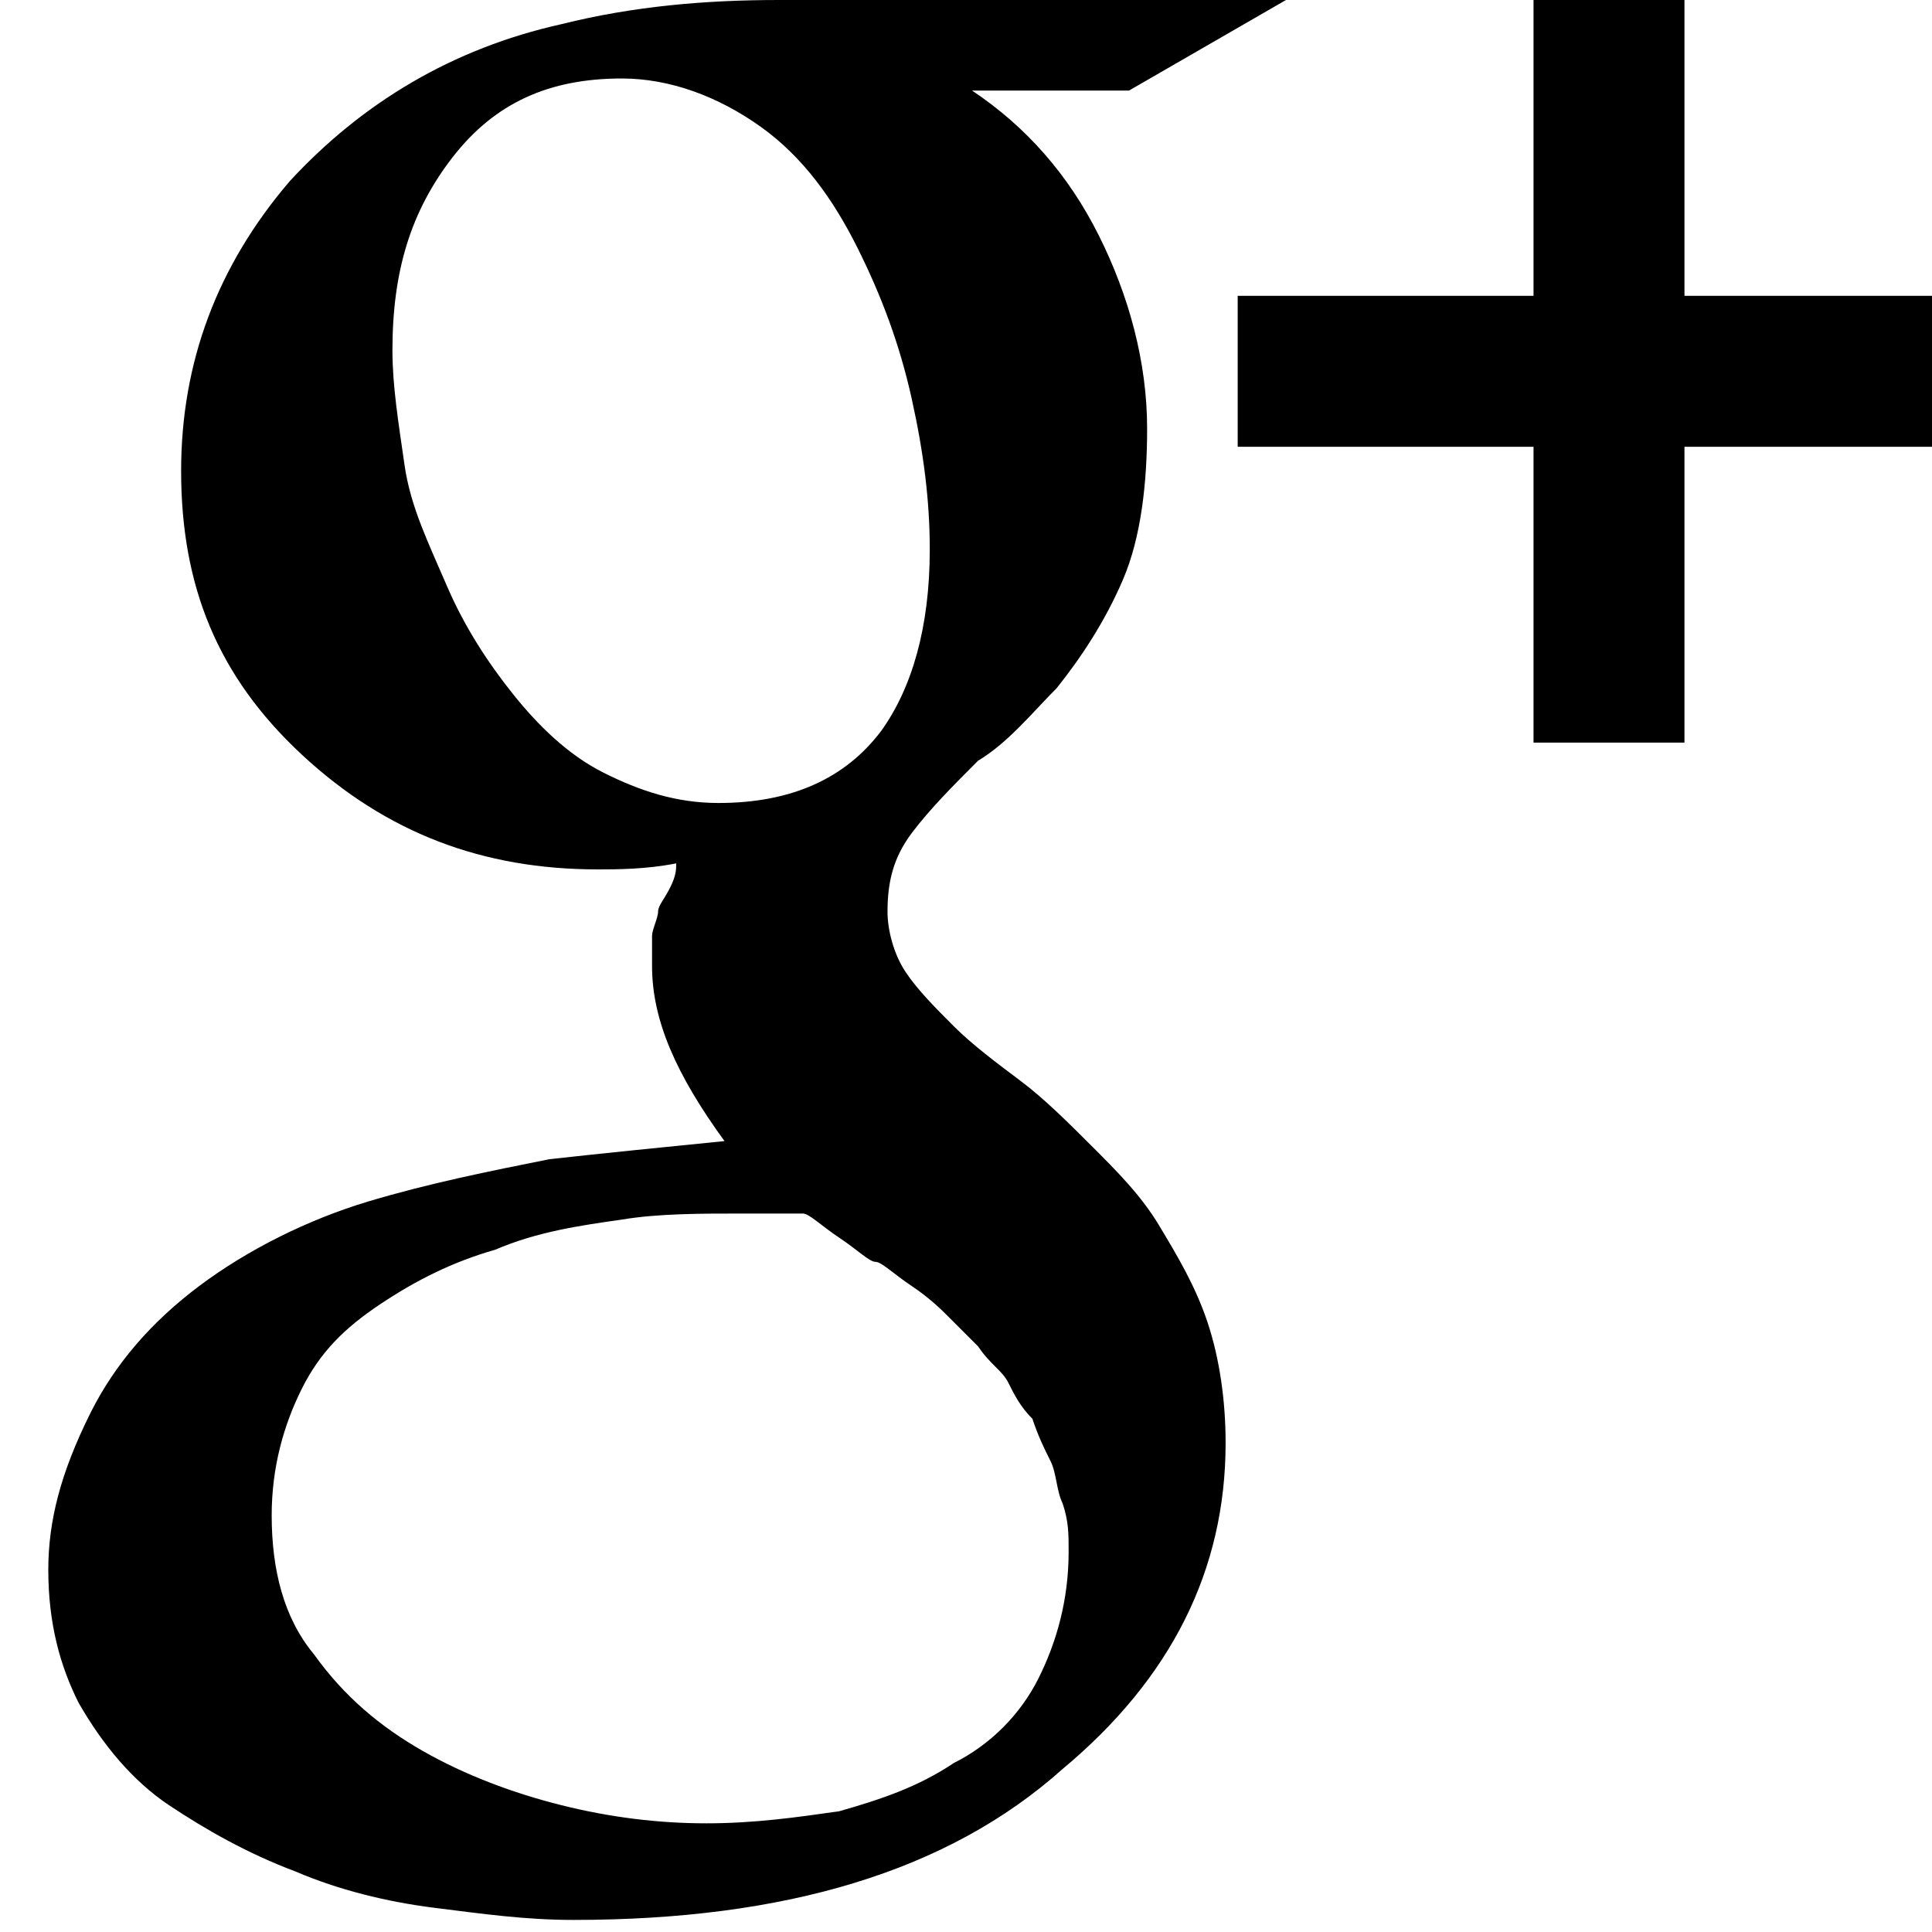
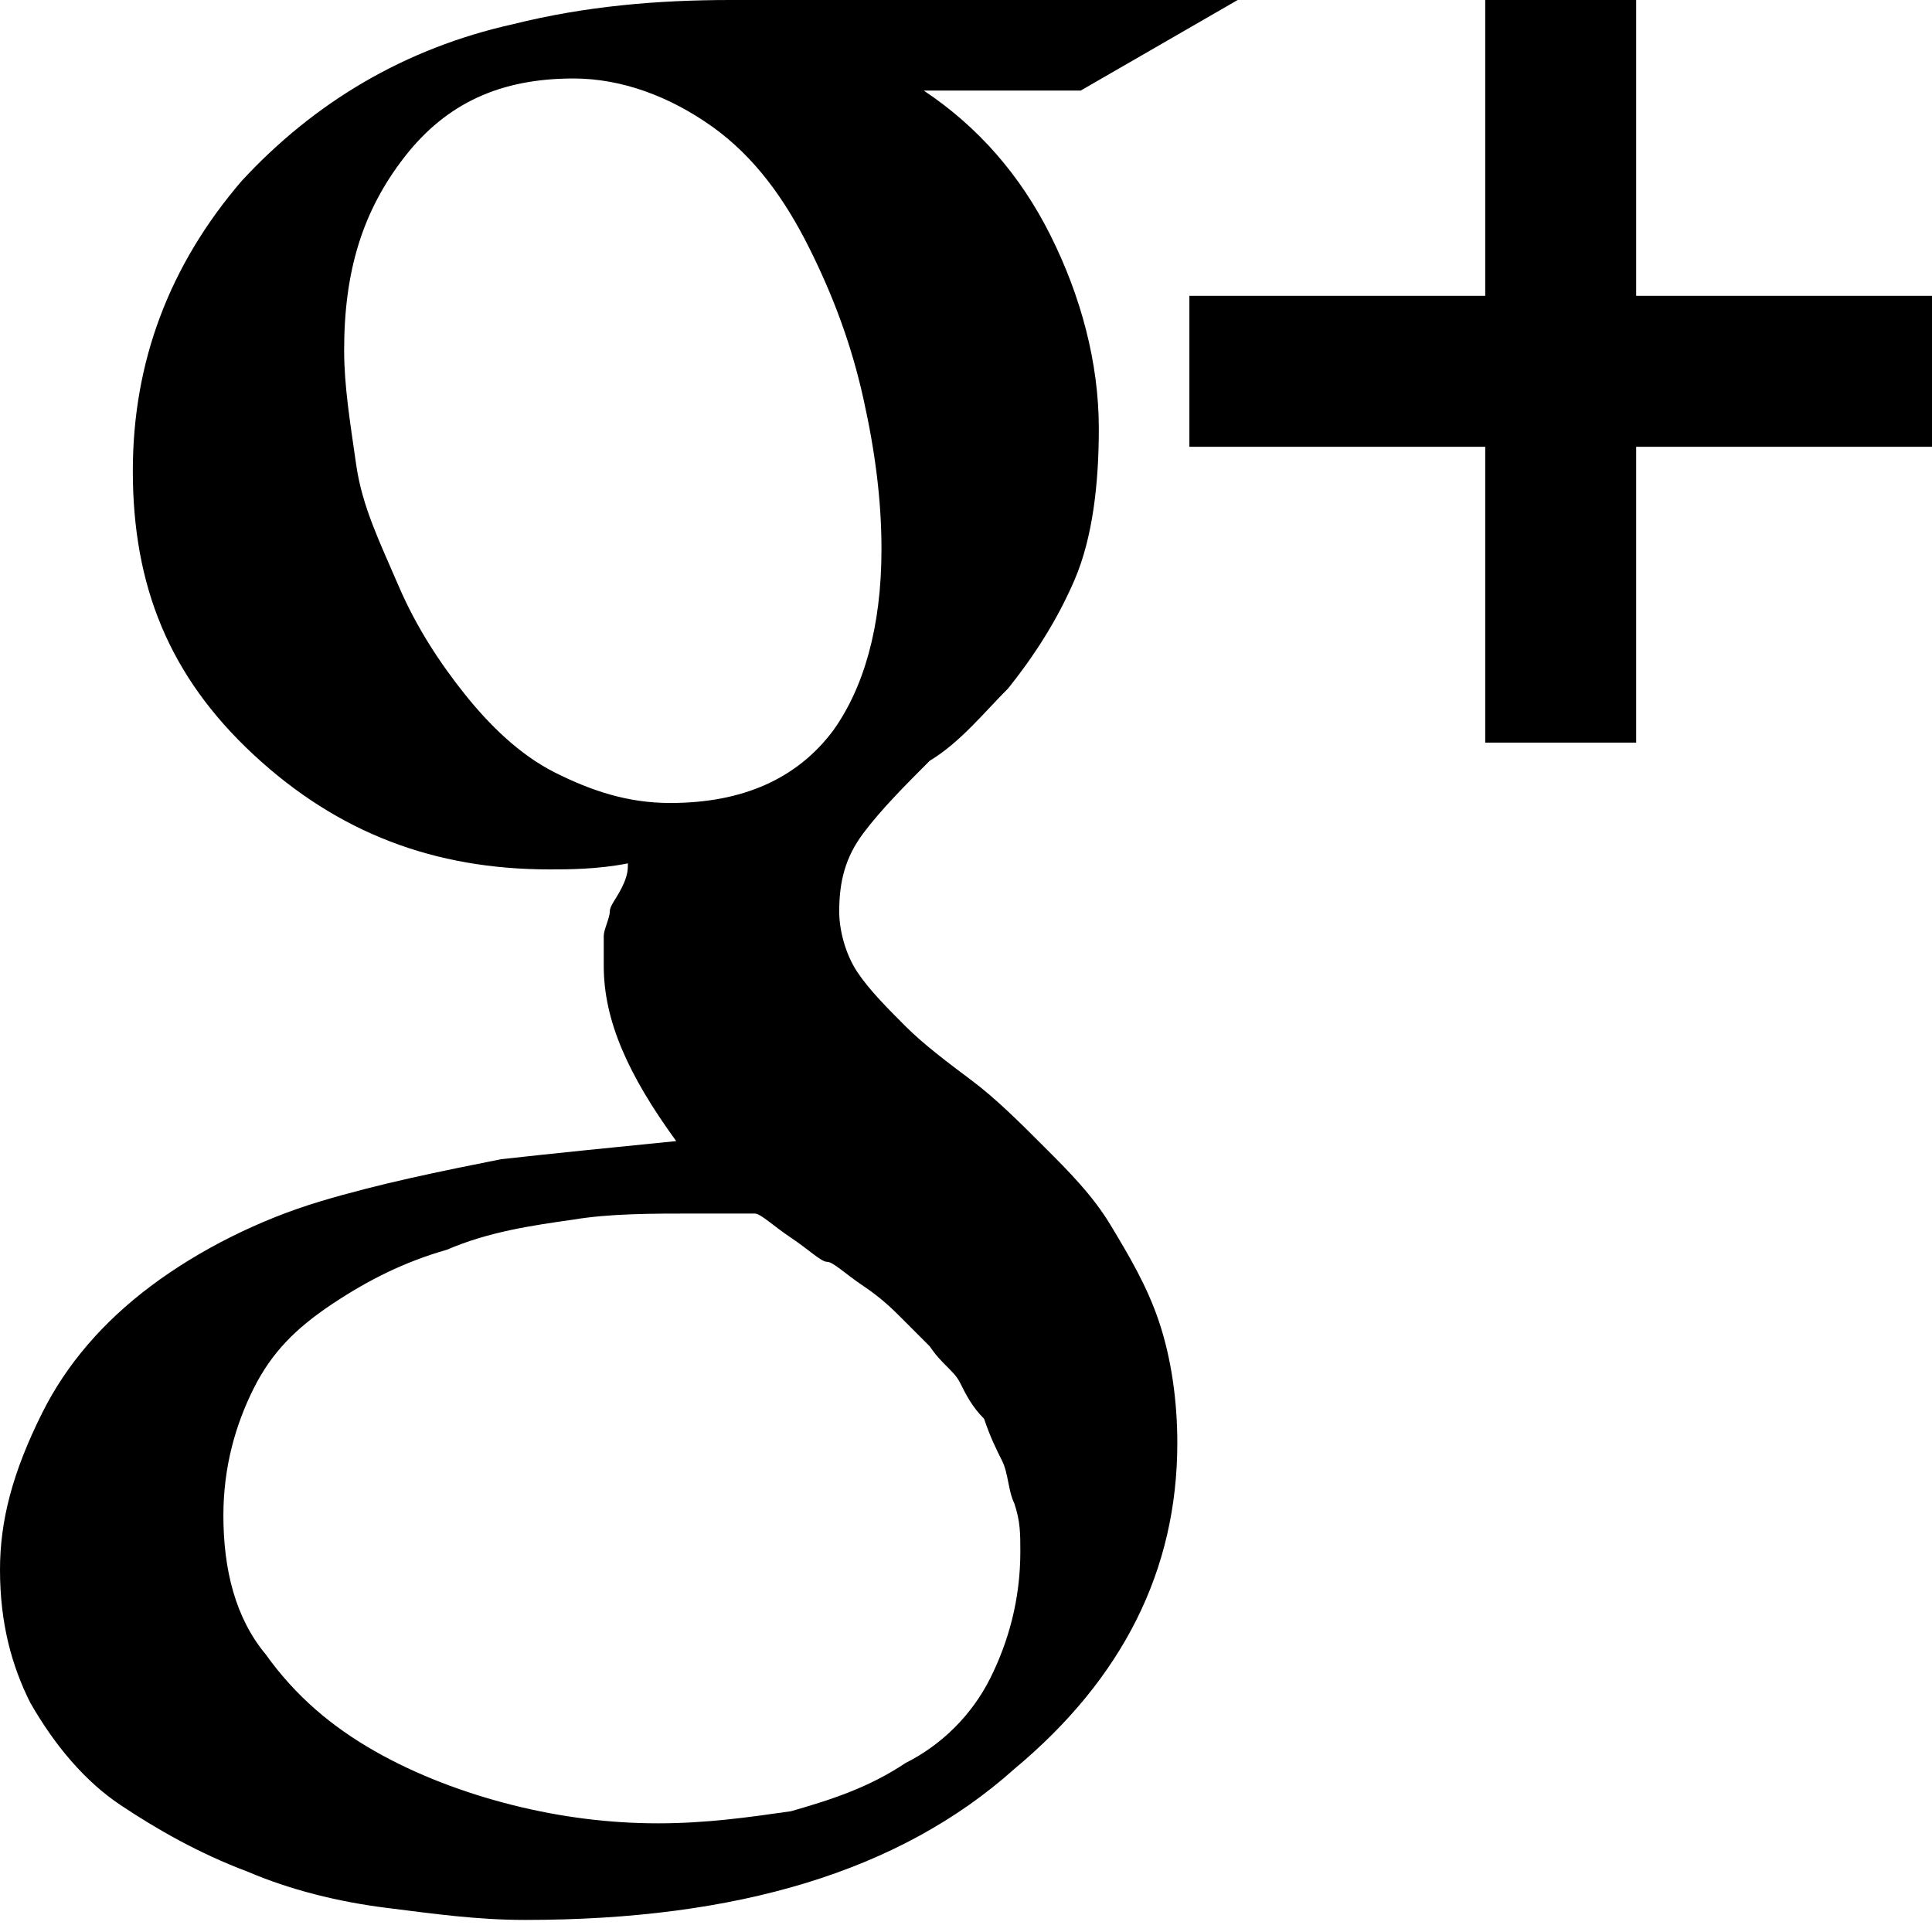
- <svg xmlns="http://www.w3.org/2000/svg" viewBox="0 0 32 32">
-   <path d="M17.7 25.7c0-.3 0-.5-.1-.8-.1-.2-.1-.5-.2-.7-.1-.2-.2-.4-.3-.7-.2-.2-.3-.4-.4-.6-.1-.2-.3-.3-.5-.6l-.5-.5c-.1-.1-.3-.3-.6-.5s-.5-.4-.6-.4-.3-.2-.6-.4-.5-.4-.6-.4h-1c-.7 0-1.4 0-2 .1-.7.1-1.4.2-2.1.5-.7.2-1.3.5-1.9.9s-1 .8-1.3 1.4c-.3.6-.5 1.3-.5 2.1 0 .9.2 1.7.7 2.3.5.7 1.1 1.2 1.8 1.6s1.5.7 2.3.9 1.6.3 2.4.3c.8 0 1.5-.1 2.2-.2.7-.2 1.3-.4 1.9-.8.6-.3 1.1-.8 1.4-1.4.3-.6.5-1.3.5-2.1zM15.4 9.1c0-.8-.1-1.6-.3-2.5-.2-.9-.5-1.7-.9-2.5s-.9-1.5-1.6-2c-.7-.5-1.5-.8-2.3-.8-1.2 0-2.1.4-2.8 1.3-.7.9-1 1.9-1 3.2 0 .6.1 1.2.2 1.9s.4 1.3.7 2c.3.7.7 1.3 1.1 1.8.4.5.9 1 1.5 1.3.6.3 1.2.5 1.9.5 1.2 0 2.1-.4 2.7-1.2.5-.7.8-1.7.8-3zM12.9 0h8.4l-2.6 1.5h-2.6c.9.6 1.6 1.4 2.1 2.4S19 6 19 7.1c0 .9-.1 1.8-.4 2.5-.3.7-.7 1.3-1.1 1.8-.4.4-.8.9-1.3 1.2-.4.4-.8.8-1.1 1.2-.3.4-.4.8-.4 1.3 0 .3.1.7.3 1 .2.3.5.6.8.9.3.3.7.6 1.1.9.4.3.8.7 1.2 1.1.4.4.8.8 1.1 1.3.3.5.6 1 .8 1.6.2.6.3 1.3.3 2 0 2.1-.9 3.9-2.7 5.4-1.9 1.7-4.6 2.5-8.1 2.5-.8 0-1.5-.1-2.3-.2-.8-.1-1.6-.3-2.3-.6-.8-.3-1.5-.7-2.1-1.1-.6-.4-1.1-1-1.5-1.7C1 27.6.8 26.9.8 26c0-.8.2-1.6.7-2.6.4-.8 1-1.5 1.8-2.1.8-.6 1.8-1.1 2.8-1.4 1-.3 2-.5 3-.7.9-.1 1.9-.2 2.9-.3-.8-1.1-1.2-2-1.2-2.9v-.5c0-.1.1-.3.1-.4 0-.1.1-.2.2-.4s.1-.3.1-.4c-.5.1-1 .1-1.3.1-1.9 0-3.5-.6-4.9-1.9-1.4-1.3-2-2.8-2-4.7C3 6 3.6 4.4 4.8 3 6 1.7 7.5.8 9.3.4c1.2-.3 2.4-.4 3.6-.4zm19.9 4.9v2.5h-4.9v4.9h-2.5V7.4h-4.9V4.9h4.9V0h2.5v4.9h4.9z" />
+ <svg xmlns="http://www.w3.org/2000/svg" version="1.1" id="Layer_1" x="0px" y="0px" viewBox="0 0 32 32" style="enable-background:new 0 0 32 32;" xml:space="preserve">
+   <path d="M16.9,25.7c0-0.3,0-0.5-0.1-0.8c-0.1-0.2-0.1-0.5-0.2-0.7s-0.2-0.4-0.3-0.7c-0.2-0.2-0.3-0.4-0.4-0.6  c-0.1-0.2-0.3-0.3-0.5-0.6l-0.5-0.5c-0.1-0.1-0.3-0.3-0.6-0.5s-0.5-0.4-0.6-0.4s-0.3-0.2-0.6-0.4s-0.5-0.4-0.6-0.4h-1  c-0.7,0-1.4,0-2,0.1c-0.7,0.1-1.4,0.2-2.1,0.5c-0.7,0.2-1.3,0.5-1.9,0.9s-1,0.8-1.3,1.4s-0.5,1.3-0.5,2.1c0,0.9,0.2,1.7,0.7,2.3  c0.5,0.7,1.1,1.2,1.8,1.6s1.5,0.7,2.3,0.9s1.6,0.3,2.4,0.3c0.8,0,1.5-0.1,2.2-0.2c0.7-0.2,1.3-0.4,1.9-0.8c0.6-0.3,1.1-0.8,1.4-1.4  C16.7,27.2,16.9,26.5,16.9,25.7z M14.6,9.1c0-0.8-0.1-1.6-0.3-2.5s-0.5-1.7-0.9-2.5s-0.9-1.5-1.6-2c-0.7-0.5-1.5-0.8-2.3-0.8  c-1.2,0-2.1,0.4-2.8,1.3s-1,1.9-1,3.2c0,0.6,0.1,1.2,0.2,1.9s0.4,1.3,0.7,2c0.3,0.7,0.7,1.3,1.1,1.8c0.4,0.5,0.9,1,1.5,1.3  s1.2,0.5,1.9,0.5c1.2,0,2.1-0.4,2.7-1.2C14.3,11.4,14.6,10.4,14.6,9.1z M12.1,0h8.4l-2.6,1.5h-2.6c0.9,0.6,1.6,1.4,2.1,2.4  s0.8,2.1,0.8,3.2c0,0.9-0.1,1.8-0.4,2.5c-0.3,0.7-0.7,1.3-1.1,1.8c-0.4,0.4-0.8,0.9-1.3,1.2c-0.4,0.4-0.8,0.8-1.1,1.2  s-0.4,0.8-0.4,1.3c0,0.3,0.1,0.7,0.3,1c0.2,0.3,0.5,0.6,0.8,0.9c0.3,0.3,0.7,0.6,1.1,0.9c0.4,0.3,0.8,0.7,1.2,1.1  c0.4,0.4,0.8,0.8,1.1,1.3c0.3,0.5,0.6,1,0.8,1.6c0.2,0.6,0.3,1.3,0.3,2c0,2.1-0.9,3.9-2.7,5.4c-1.9,1.7-4.6,2.5-8.1,2.5  c-0.8,0-1.5-0.1-2.3-0.2S4.8,31.3,4.1,31c-0.8-0.3-1.5-0.7-2.1-1.1s-1.1-1-1.5-1.7C0.2,27.6,0,26.9,0,26c0-0.8,0.2-1.6,0.7-2.6  c0.4-0.8,1-1.5,1.8-2.1s1.8-1.1,2.8-1.4s2-0.5,3-0.7c0.9-0.1,1.9-0.2,2.9-0.3c-0.8-1.1-1.2-2-1.2-2.9v-0.5c0-0.1,0.1-0.3,0.1-0.4  c0-0.1,0.1-0.2,0.2-0.4s0.1-0.3,0.1-0.4c-0.5,0.1-1,0.1-1.3,0.1c-1.9,0-3.5-0.6-4.9-1.9s-2-2.8-2-4.7C2.2,6,2.8,4.4,4,3  c1.2-1.3,2.7-2.2,4.5-2.6C9.7,0.1,10.9,0,12.1,0z M32,4.9v2.5h-4.9v4.9h-2.5V7.4h-4.9V4.9h4.9V0h2.5v4.9H32z" />
</svg>
